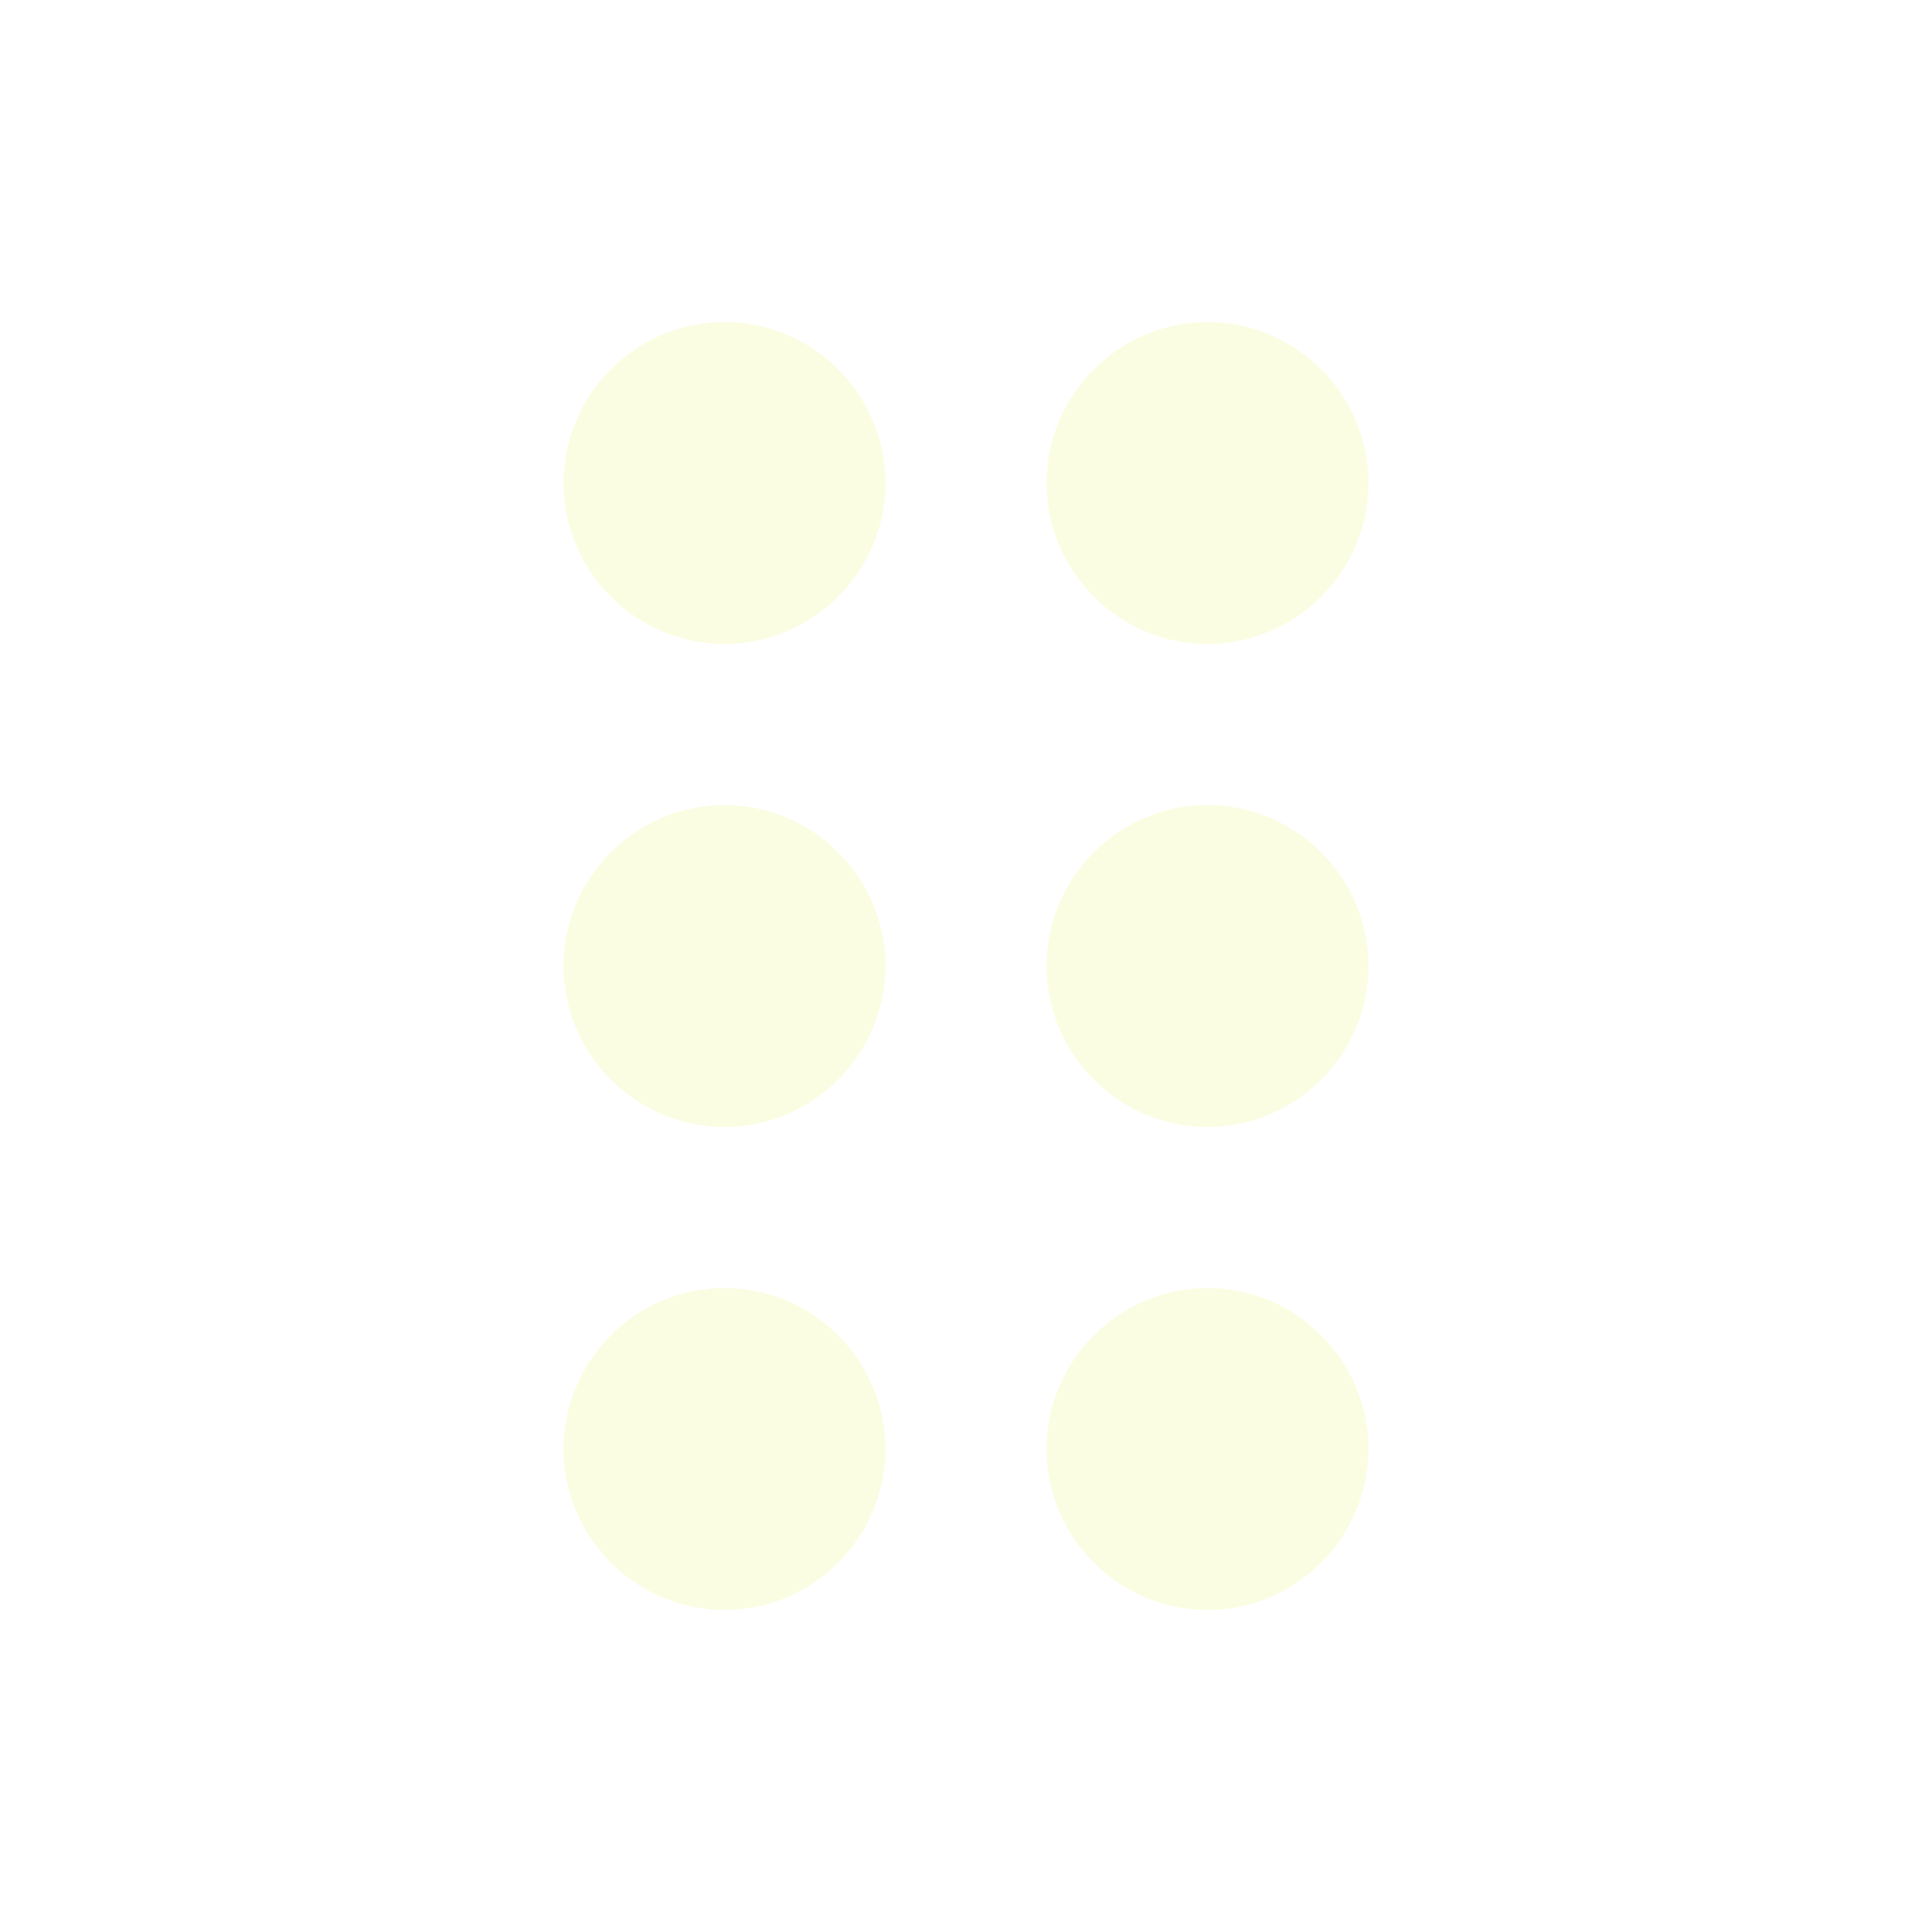
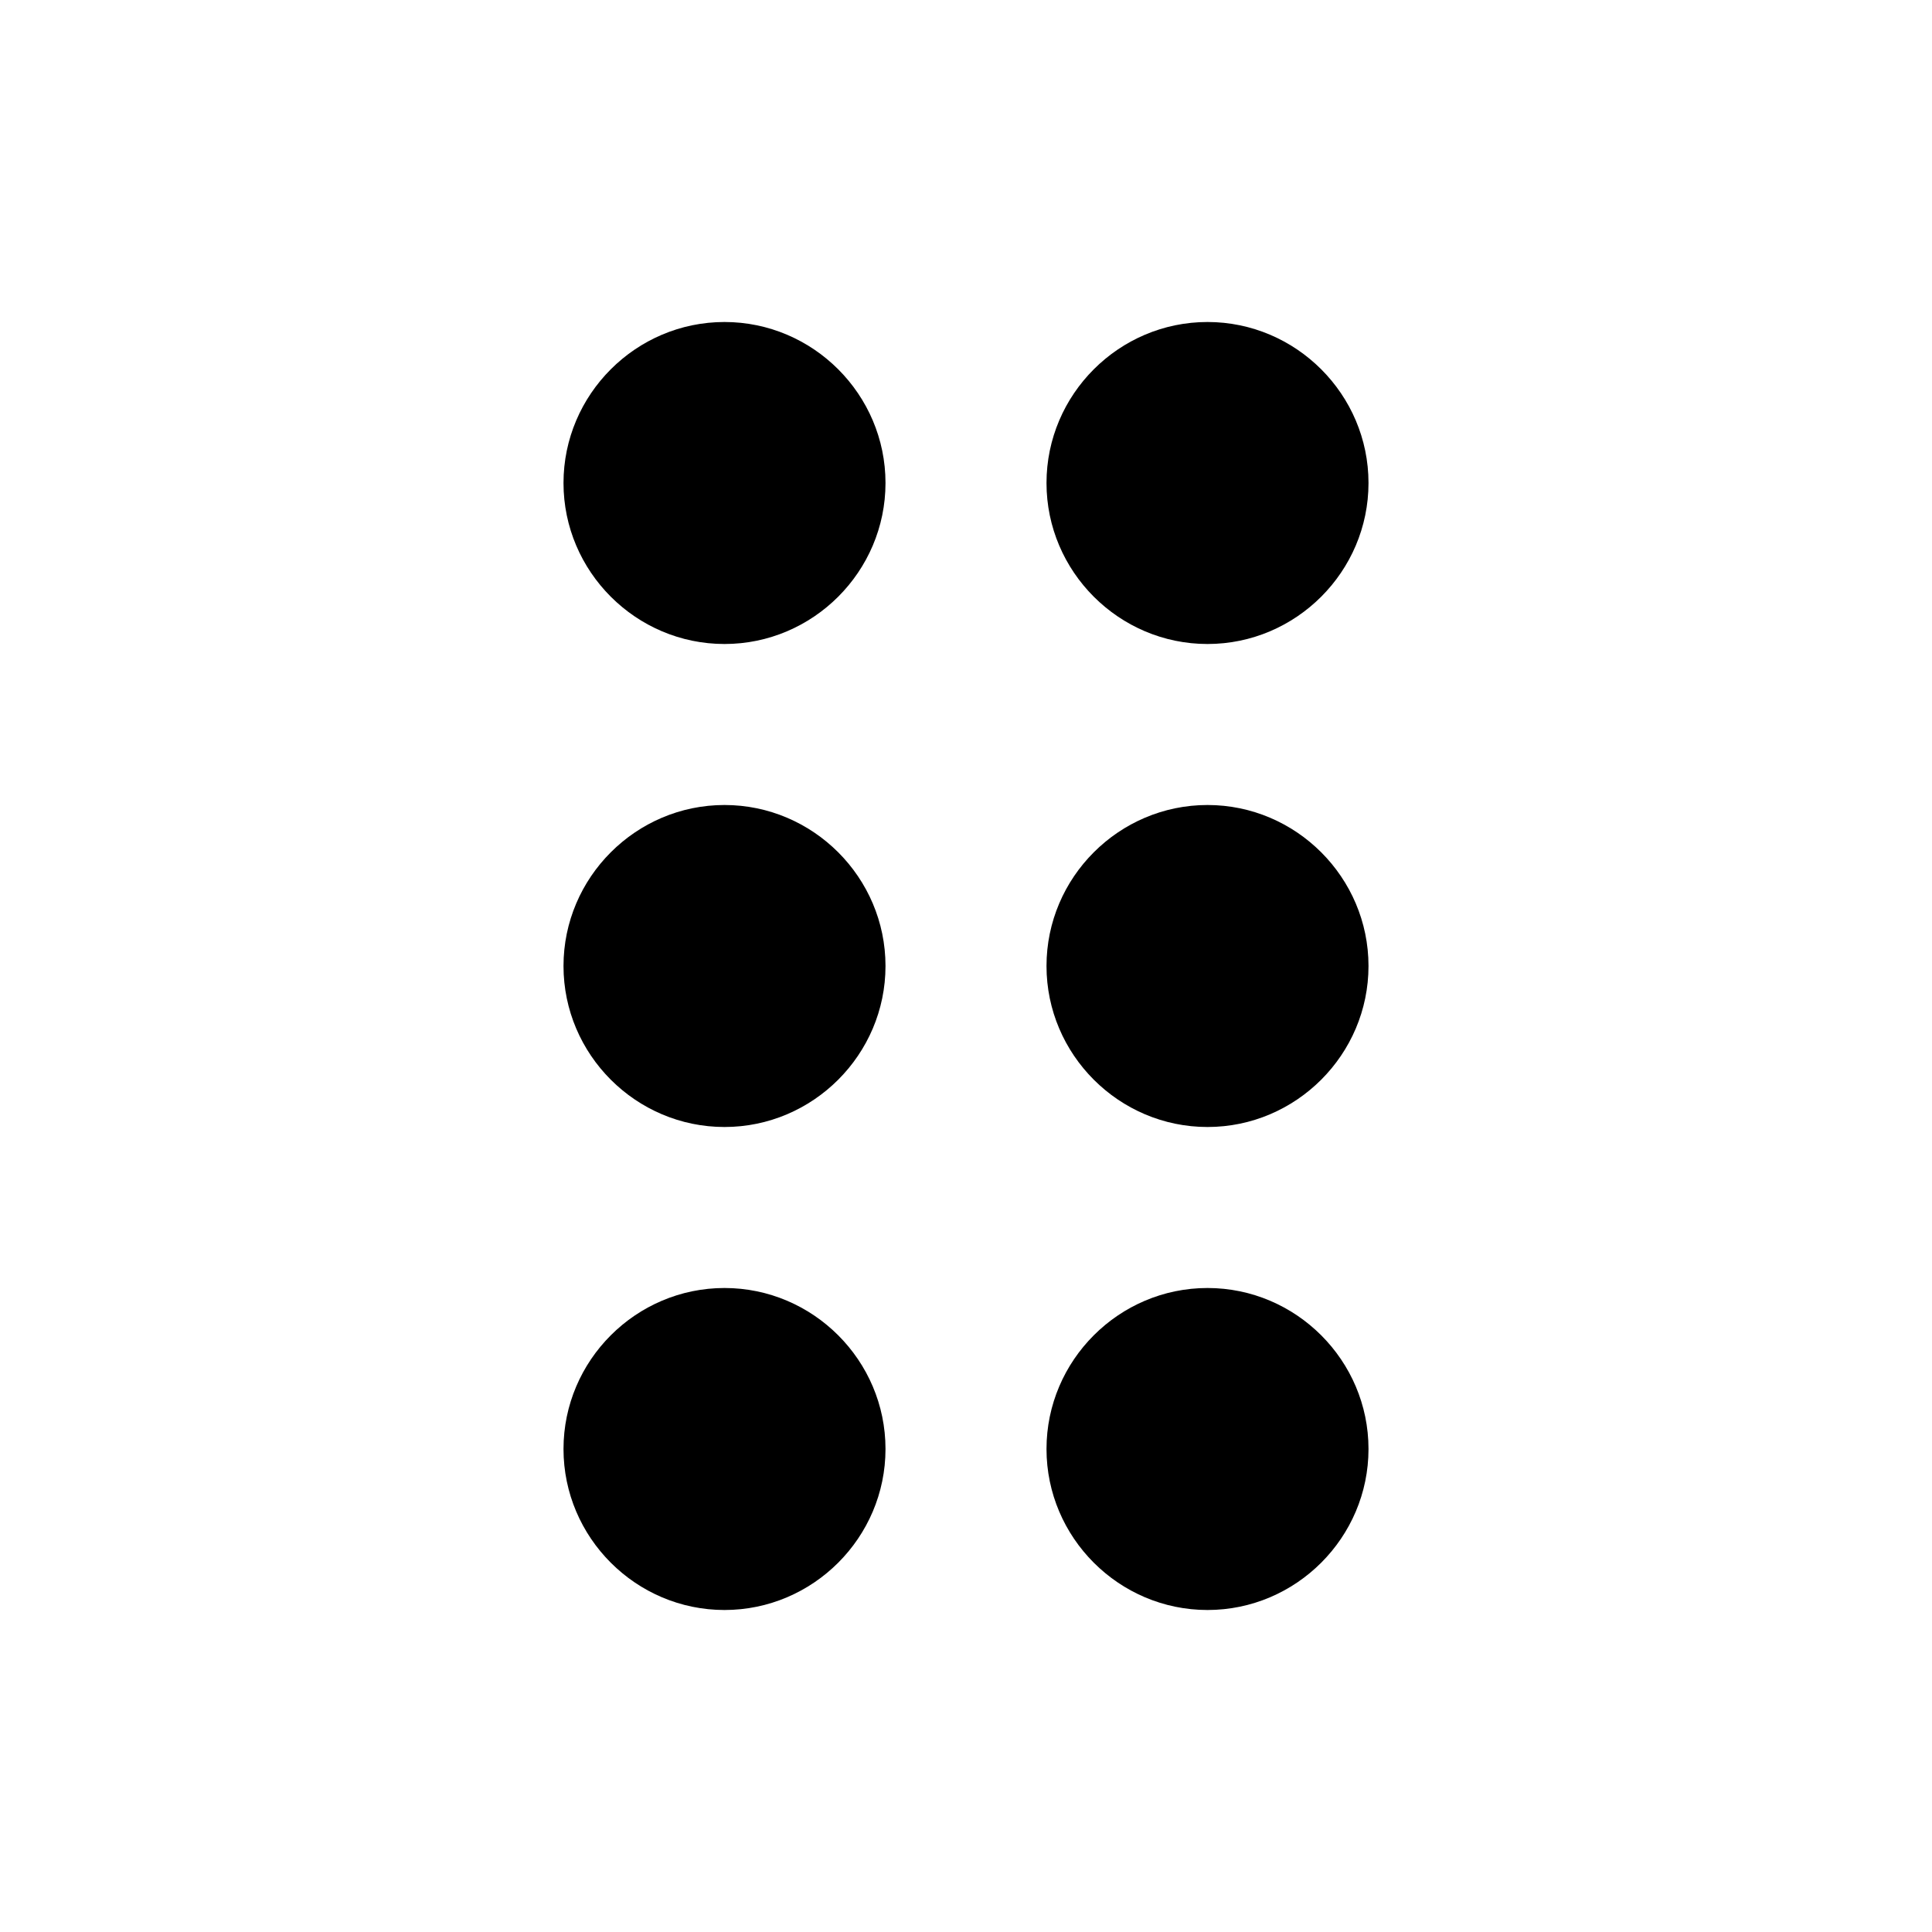
- <svg xmlns="http://www.w3.org/2000/svg" height="24px" viewBox="0 0 24 24" width="24px" fill="#fbfde3">
+ <svg xmlns="http://www.w3.org/2000/svg" height="24px" viewBox="0 0 24 24" width="24px" fill="currentColor">
  <path d="M0 0h24v24H0V0z" fill="none" />
  <path d="M11 18c0 1.1-.9 2-2 2s-2-.9-2-2 .9-2 2-2 2 .9 2 2zm-2-8c-1.1 0-2 .9-2 2s.9 2 2 2 2-.9 2-2-.9-2-2-2zm0-6c-1.1 0-2 .9-2 2s.9 2 2 2 2-.9 2-2-.9-2-2-2zm6 4c1.1 0 2-.9 2-2s-.9-2-2-2-2 .9-2 2 .9 2 2 2zm0 2c-1.1 0-2 .9-2 2s.9 2 2 2 2-.9 2-2-.9-2-2-2zm0 6c-1.1 0-2 .9-2 2s.9 2 2 2 2-.9 2-2-.9-2-2-2z" />
</svg>
